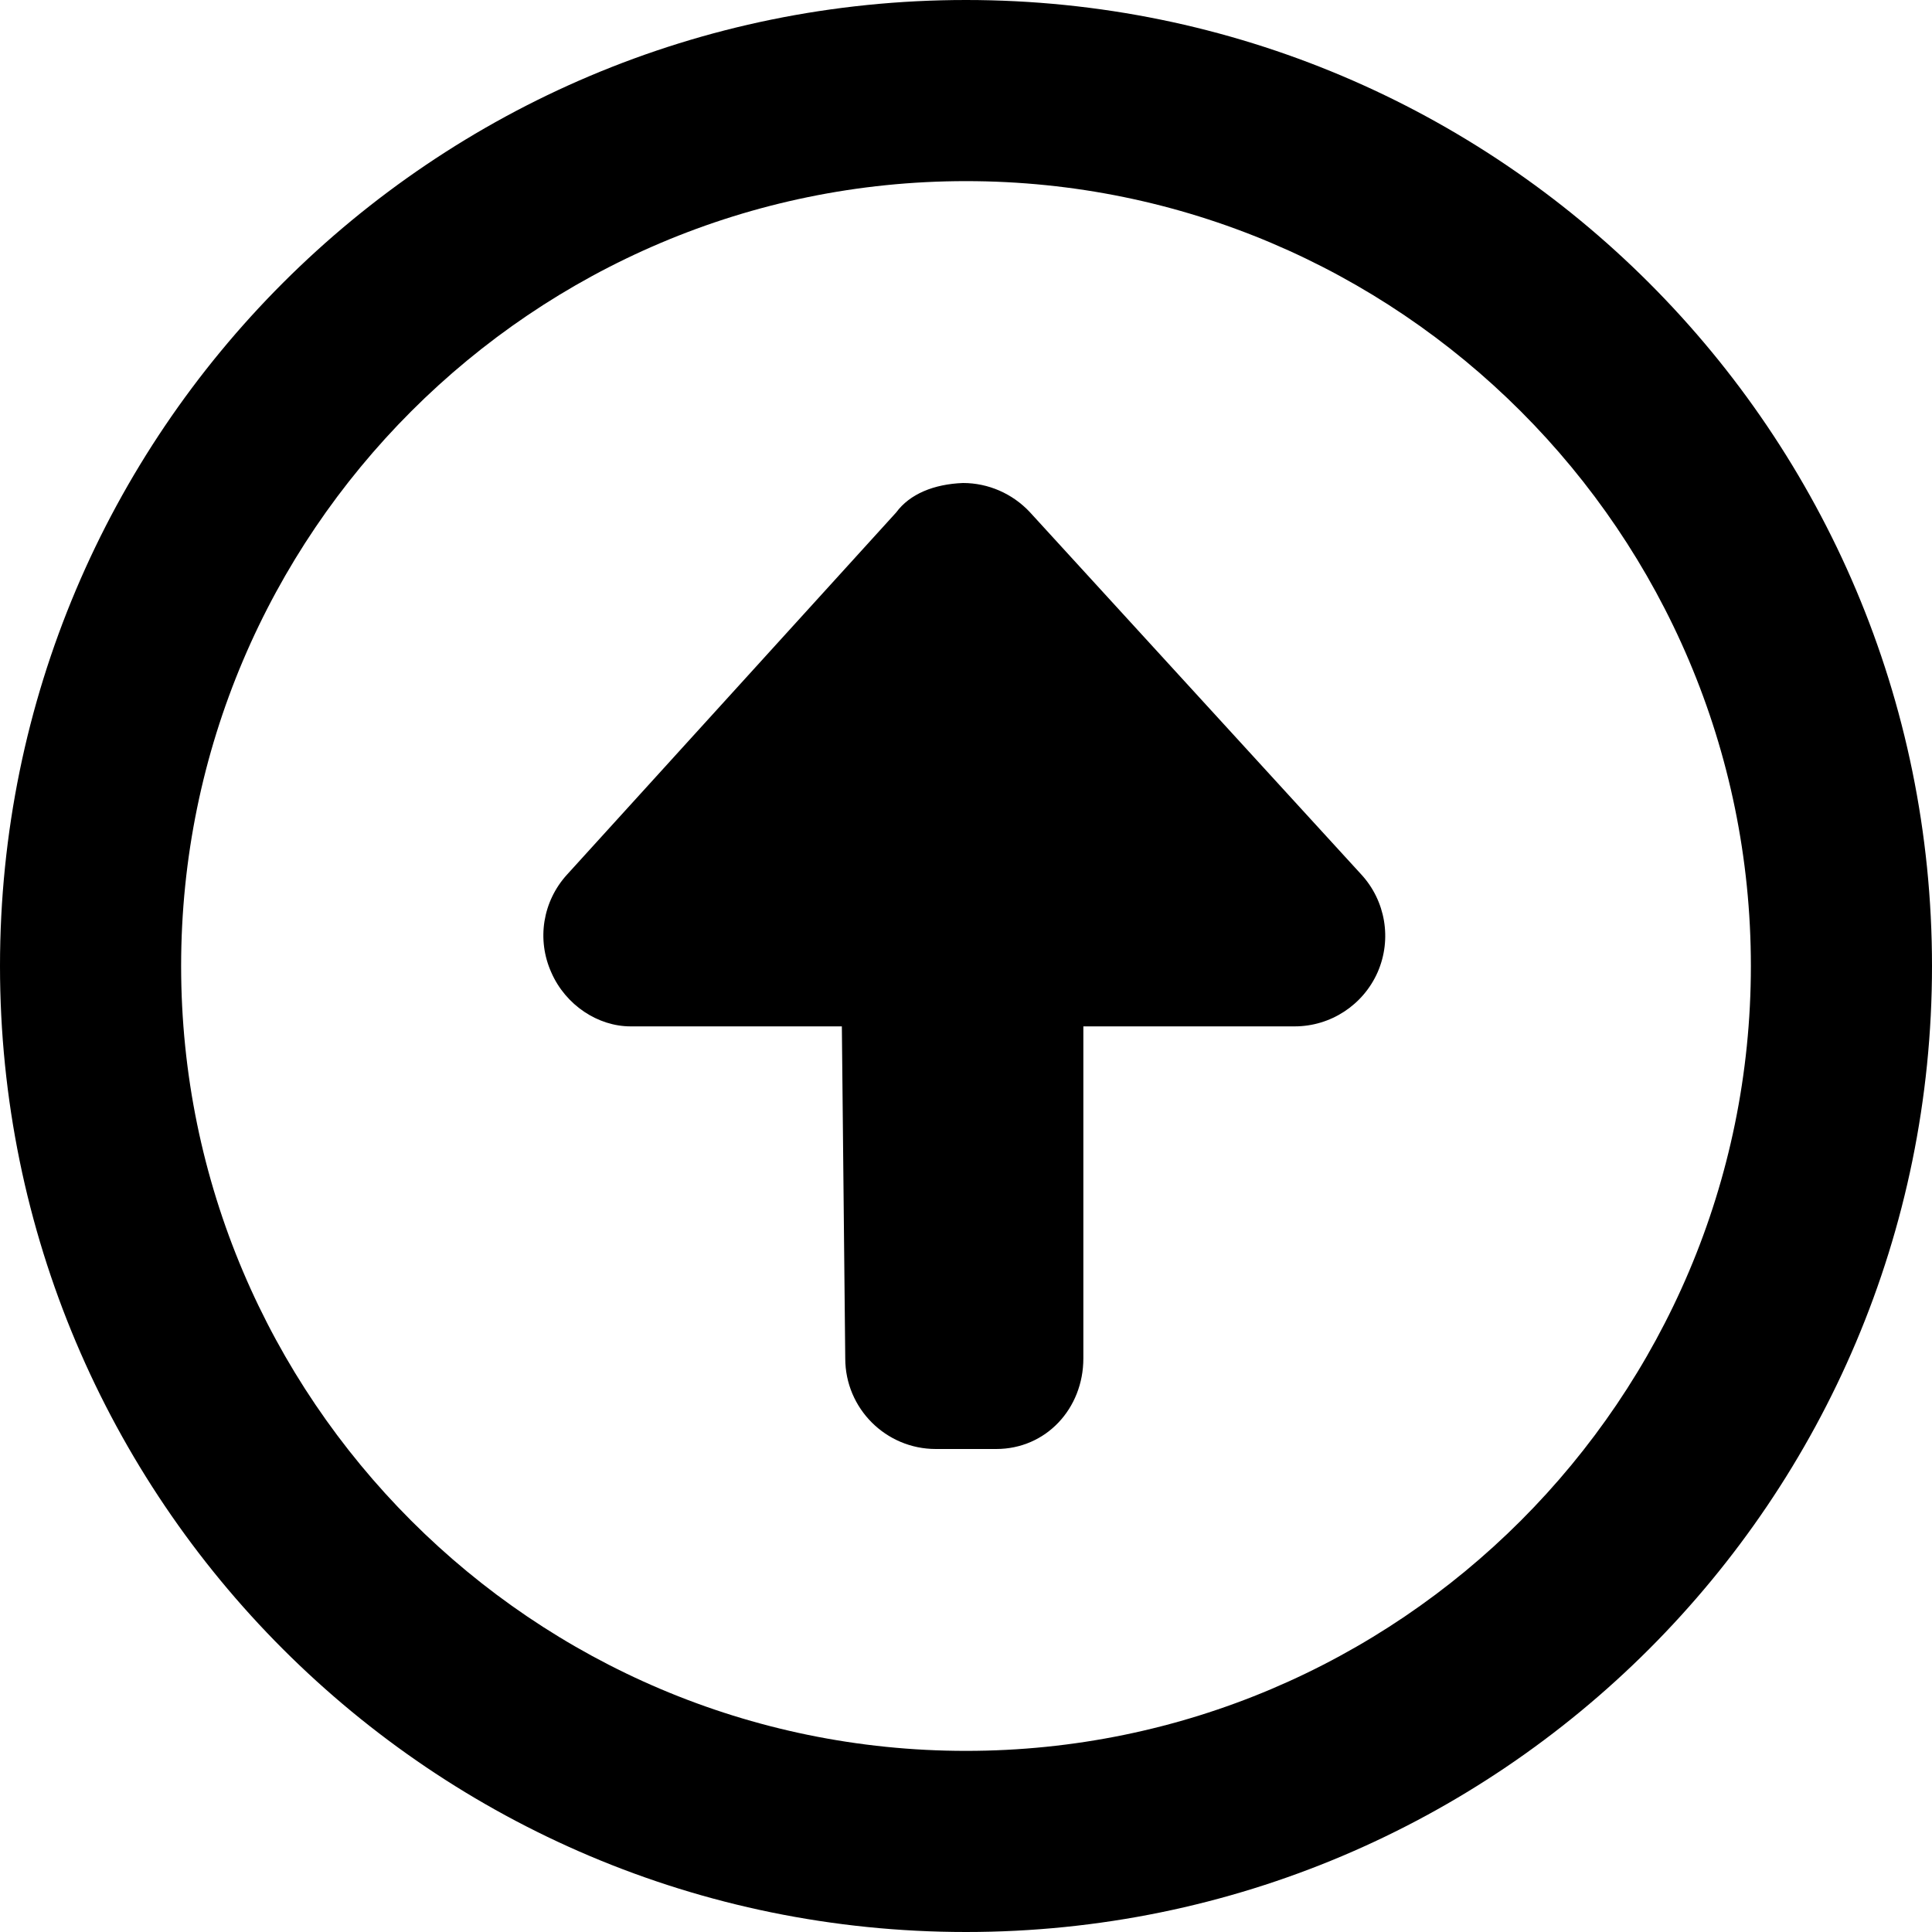
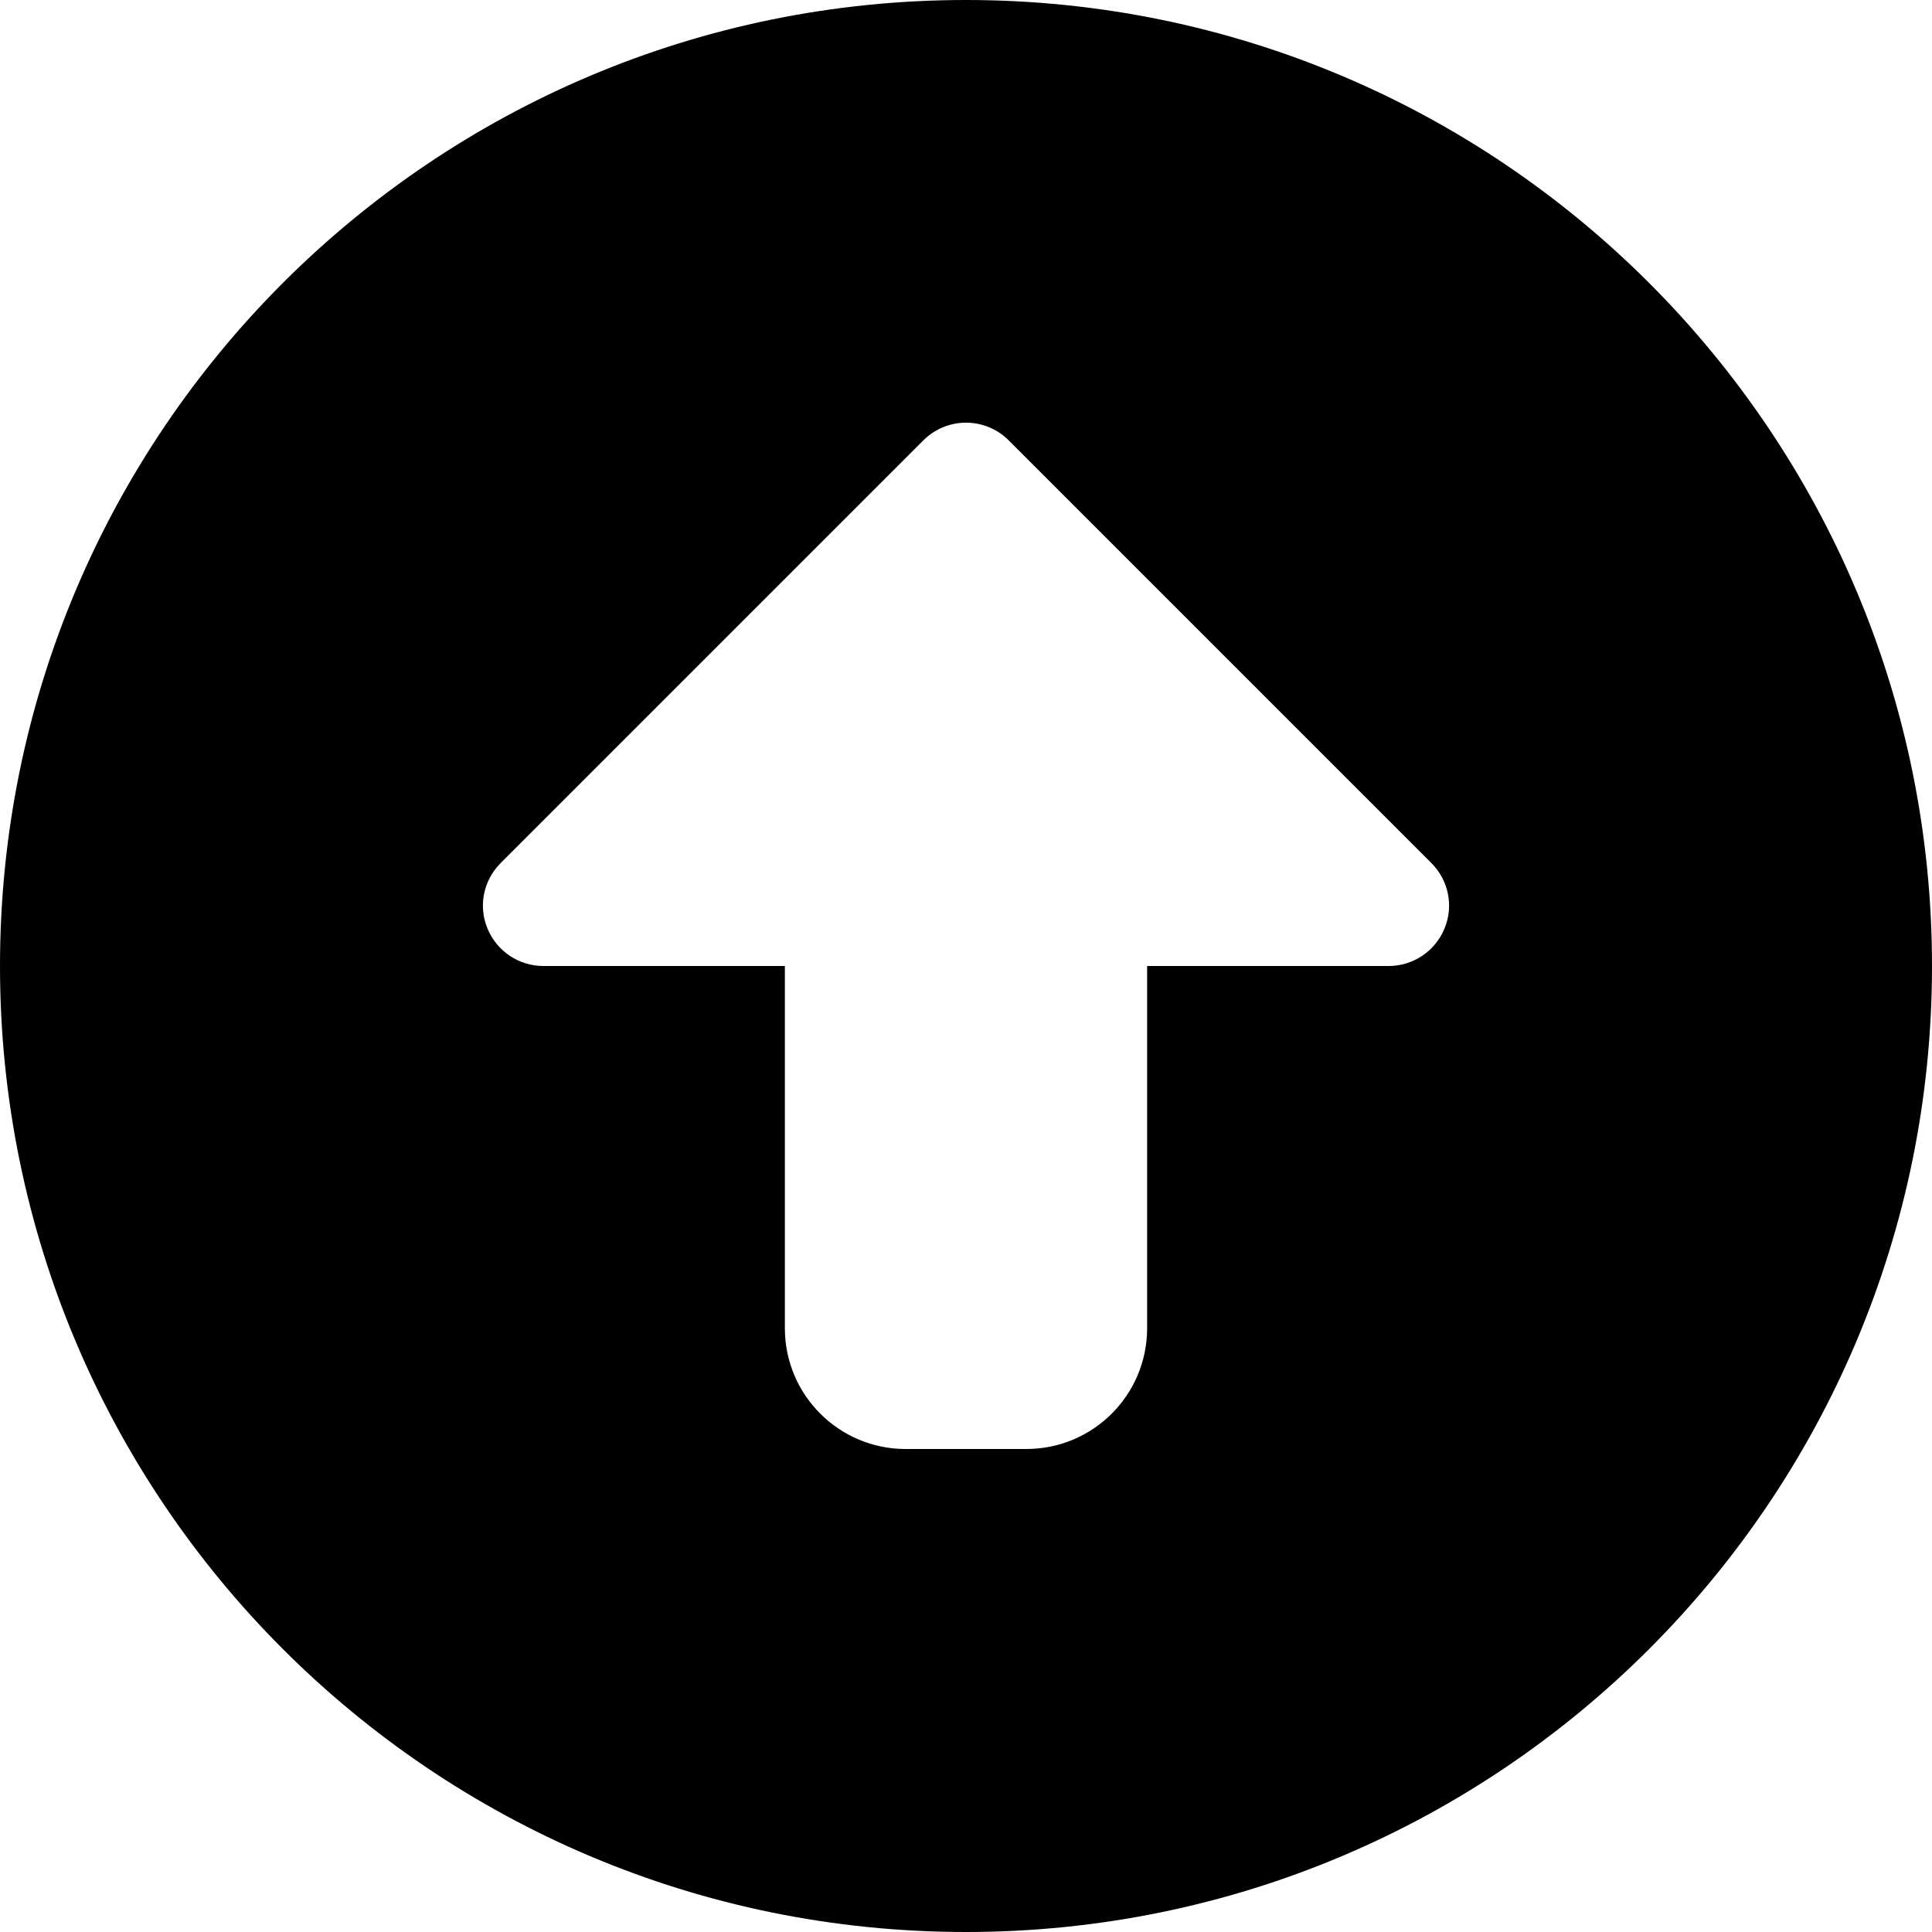
<svg xmlns="http://www.w3.org/2000/svg" viewBox="0 0 512 512">
-   <path d="M272.9 135.7C268.3 130.8 261.9 128 255.2 128C247.5 128.3 241.1 130.9 237.5 135.8l-87.25 96C143.8 238.9 142.2 249 146.1 257.7C149.9 266.4 158.5 272 167.1 272h56L224 360c0 13.25 10.75 24 24 24h16c13.25 0 23.1-10.75 23.1-24L287.1 272h56c9.531 0 18.16-5.656 22-14.38c3.811-8.75 2.092-18.91-4.377-25.91L272.9 135.7zM256 0C114.6 0 0 114.6 0 256s114.6 256 256 256s256-114.6 256-256S397.4 0 256 0zM256 464c-114.7 0-208-93.31-208-208S141.3 48 256 48s208 93.31 208 208S370.7 464 256 464z" />
+   <path d="M256 0C114.6 0 0 114.6 0 256s114.6 256 256 256c141.4 0 256-114.6 256-256S397.4 0 256 0zM382.8 246.1C380.3 252.1 374.5 256 368 256h-64v96c0 17.67-14.33 32-32 32h-32c-17.67 0-32-14.33-32-32V256h-64C137.5 256 131.7 252.1 129.2 246.1C126.7 240.1 128.1 233.3 132.7 228.7l112-112c6.248-6.248 16.38-6.248 22.62 0l112 112C383.9 233.3 385.3 240.1 382.8 246.1z" />
</svg>
